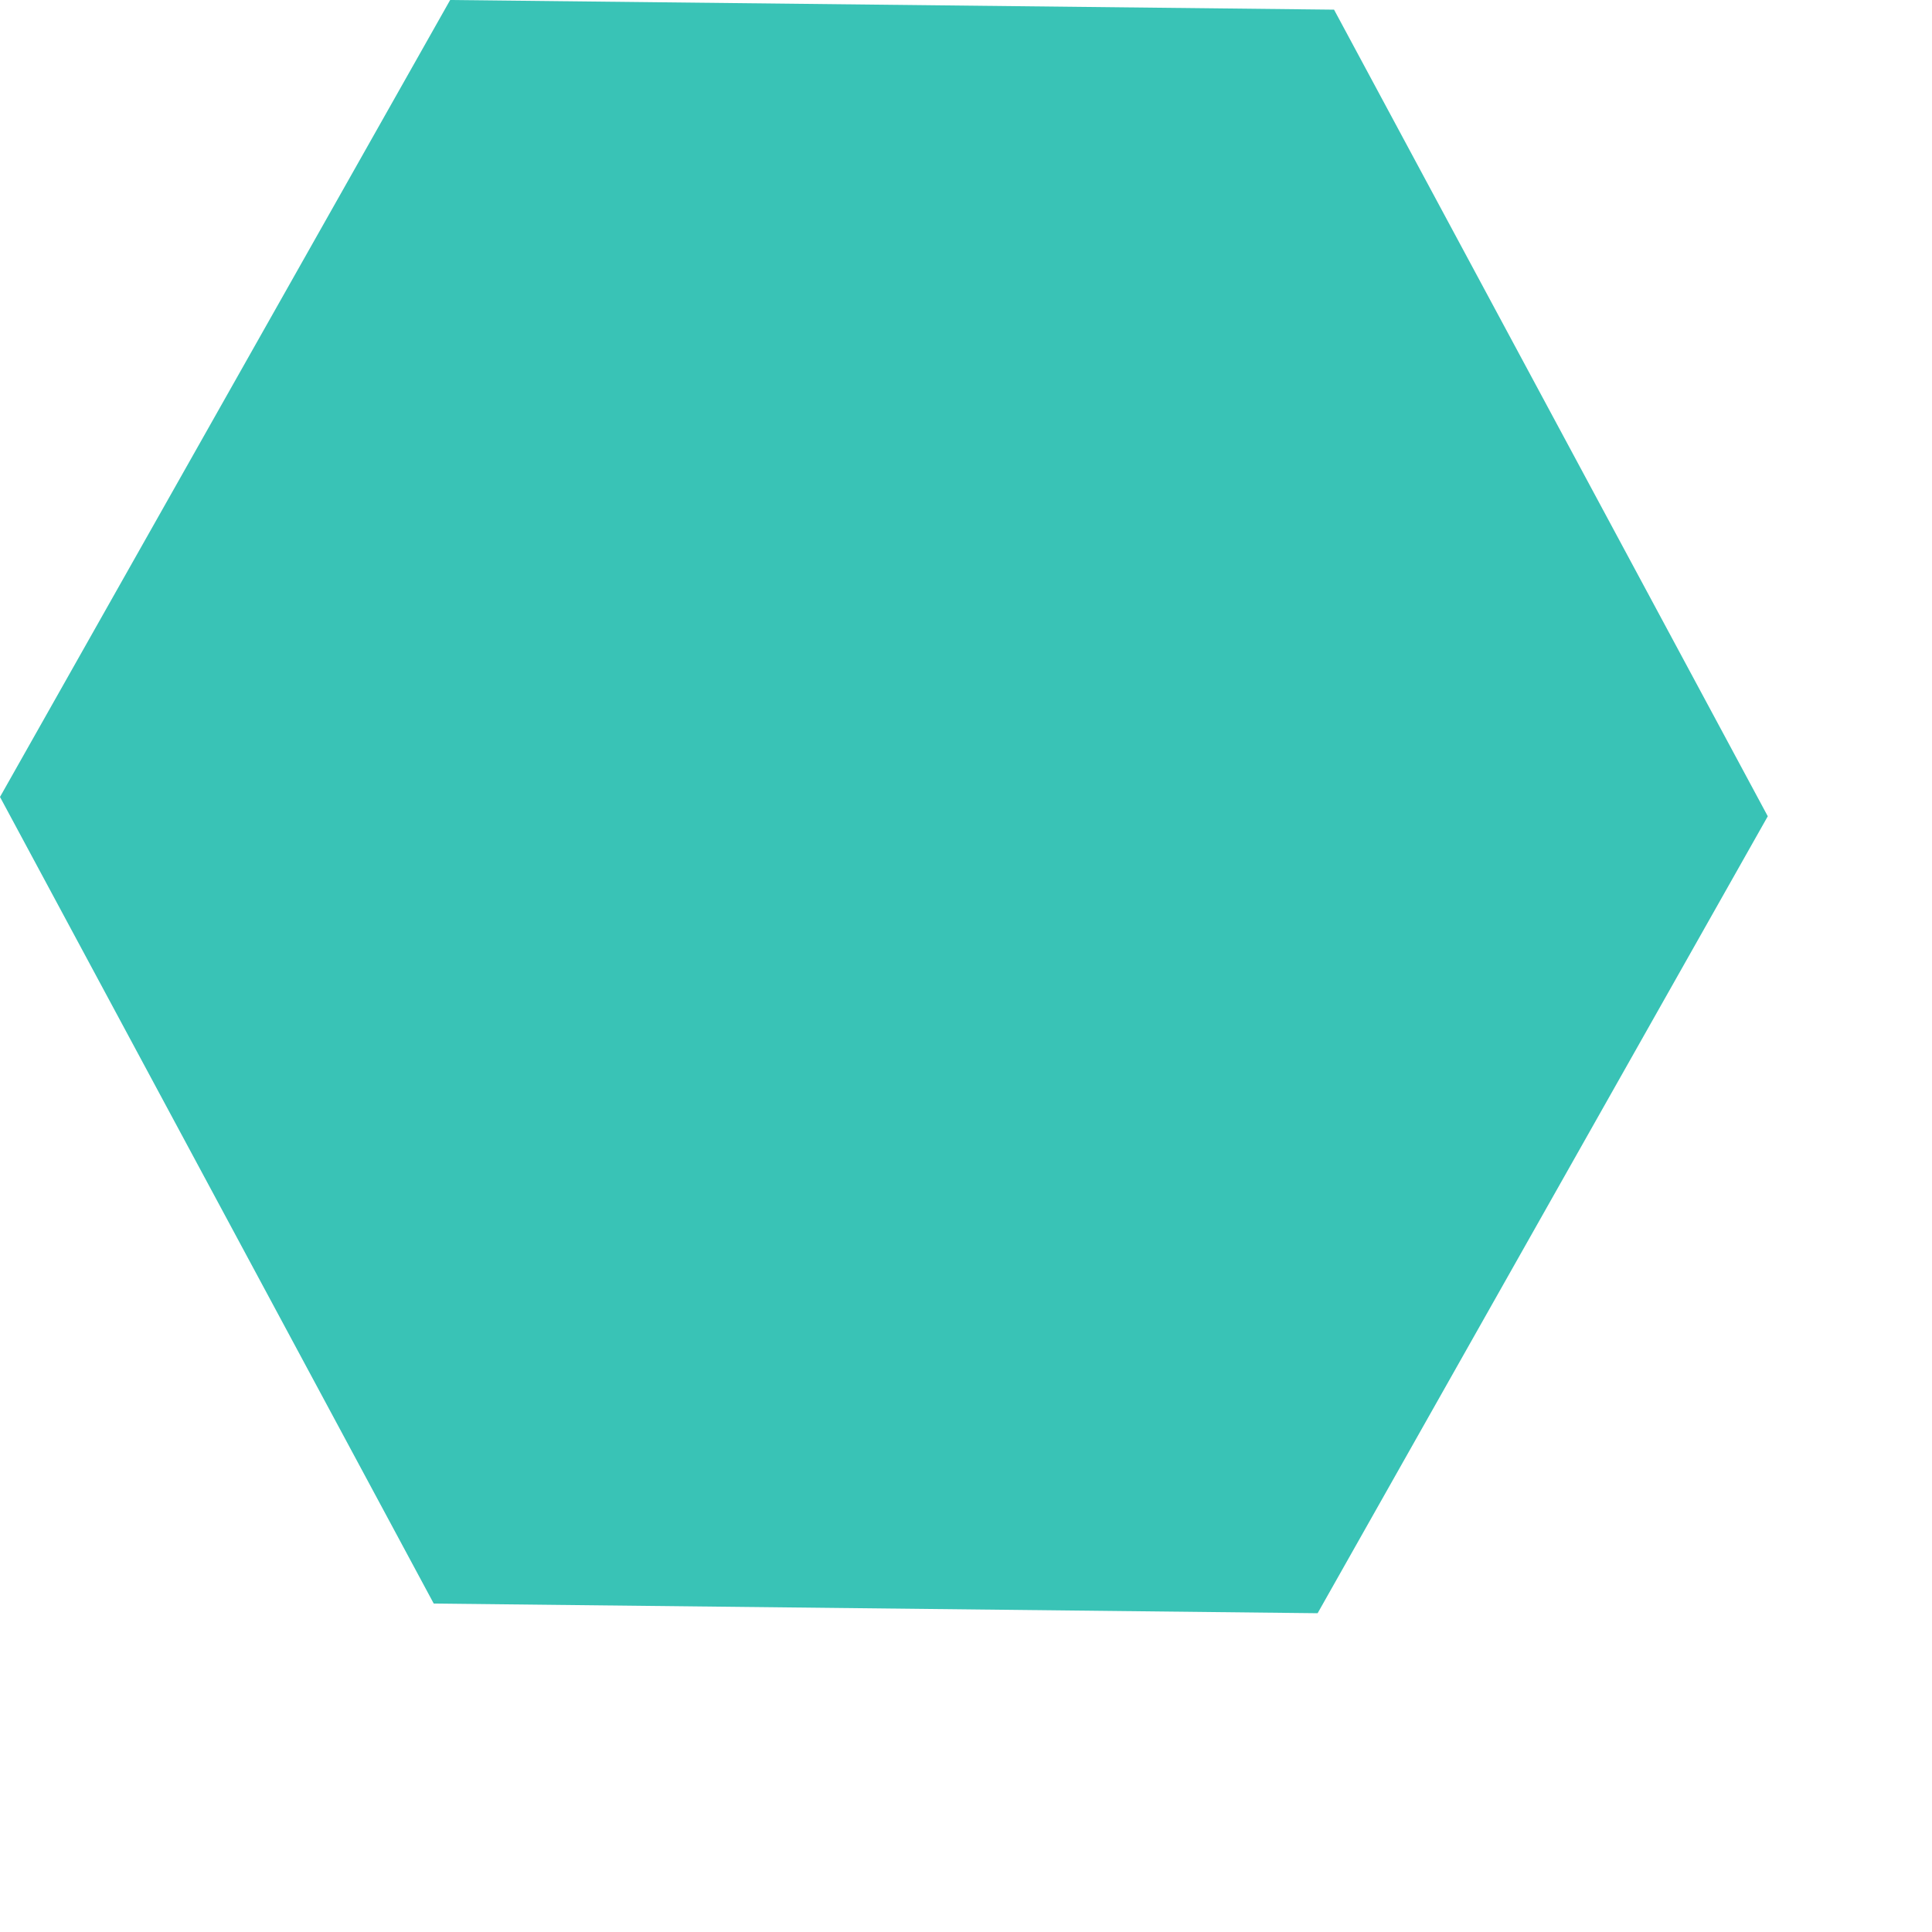
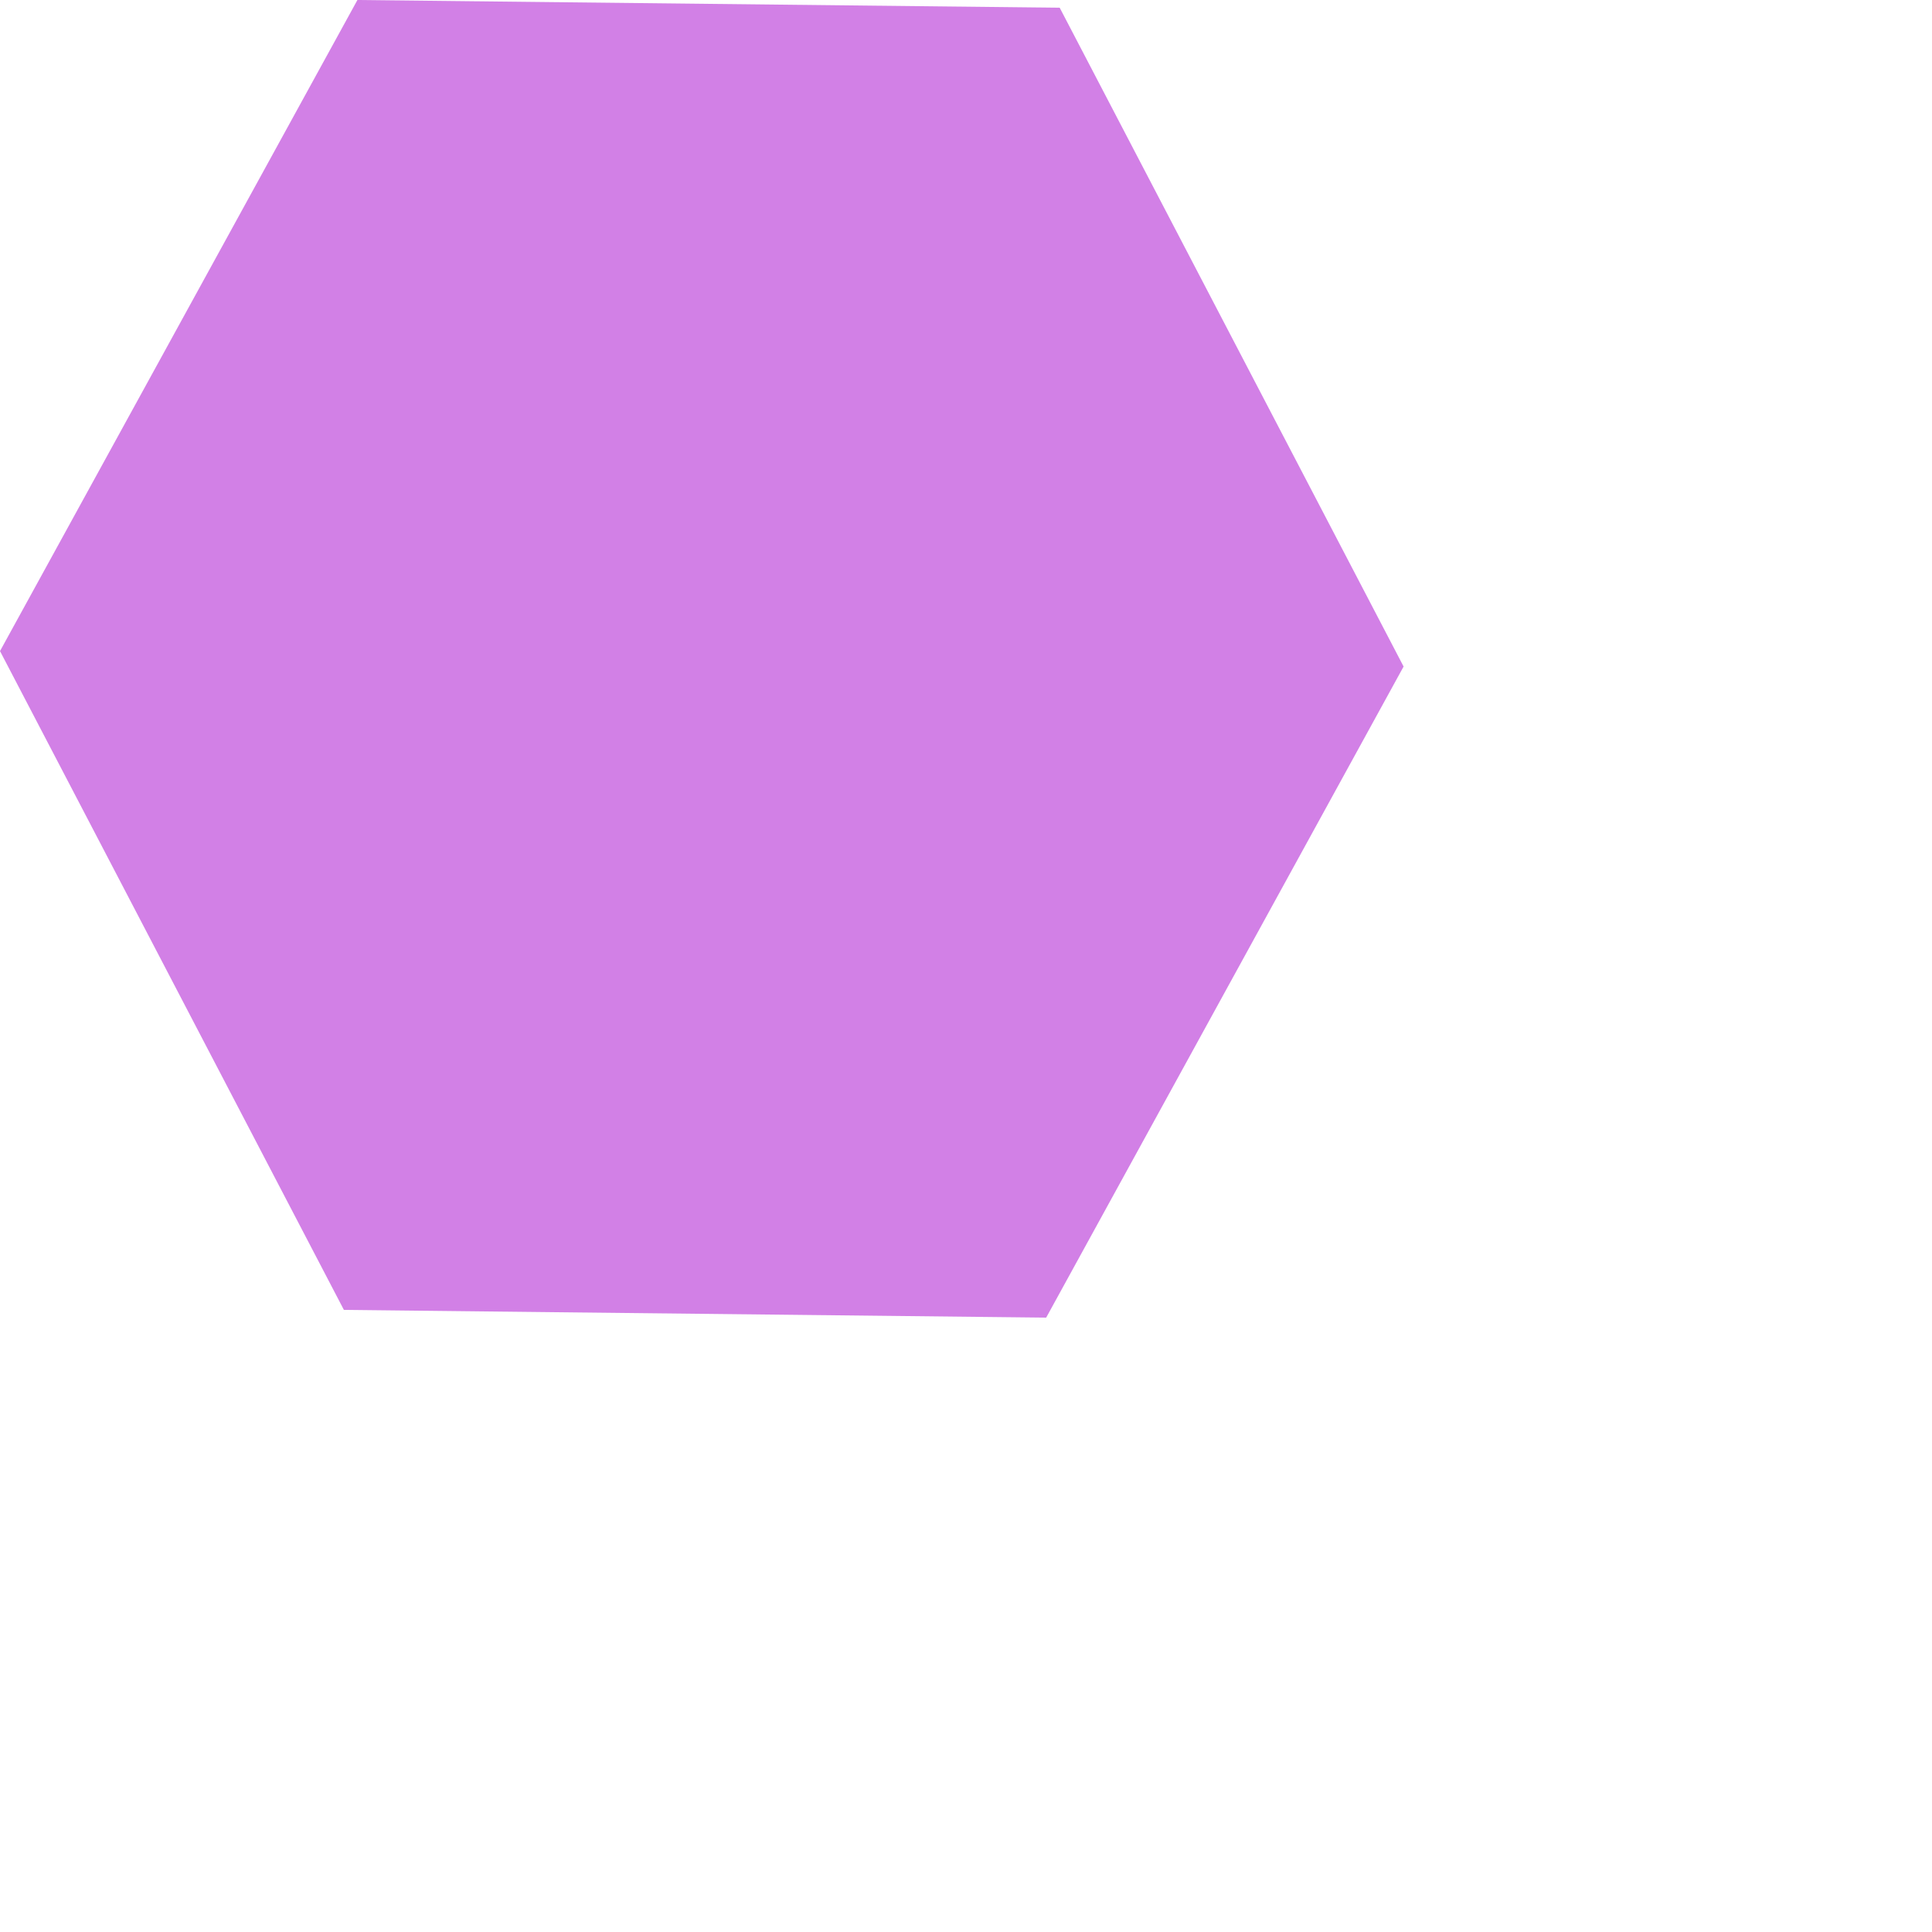
- <svg xmlns="http://www.w3.org/2000/svg" version="1.1" id="hex" x="736px" y="392px" viewBox="0 0 200 200" width="200px" height="200px" style="enable-background:new 0 0 200 200;" xml:space="preserve">
+ <svg xmlns="http://www.w3.org/2000/svg" version="1.1" id="hex" x="760px" y="384px" viewBox="0 0 200 200" width="200px" height="200px" style="enable-background:new 0 0 200 200;" xml:space="preserve">
  <style type="text/css">
- 	.hex{fill:#39c3b6;}
+ 	.hex{fill:#d280e6;}
</style>
-   <path id="STROKE_2146c44c-463b-440e-911b-045b31be0c54" class="hex" d="M183,84.5L136.4,167l-91.5-1L0,82.5L46.6,0l91.5,1L183,84.5z  " />
+   <path id="hex" class="hex" d="M145.3,69l-37,67.4l-72.7-0.8L0,67.4L37,0l72.7,0.8L145.3,69z" />
</svg>
